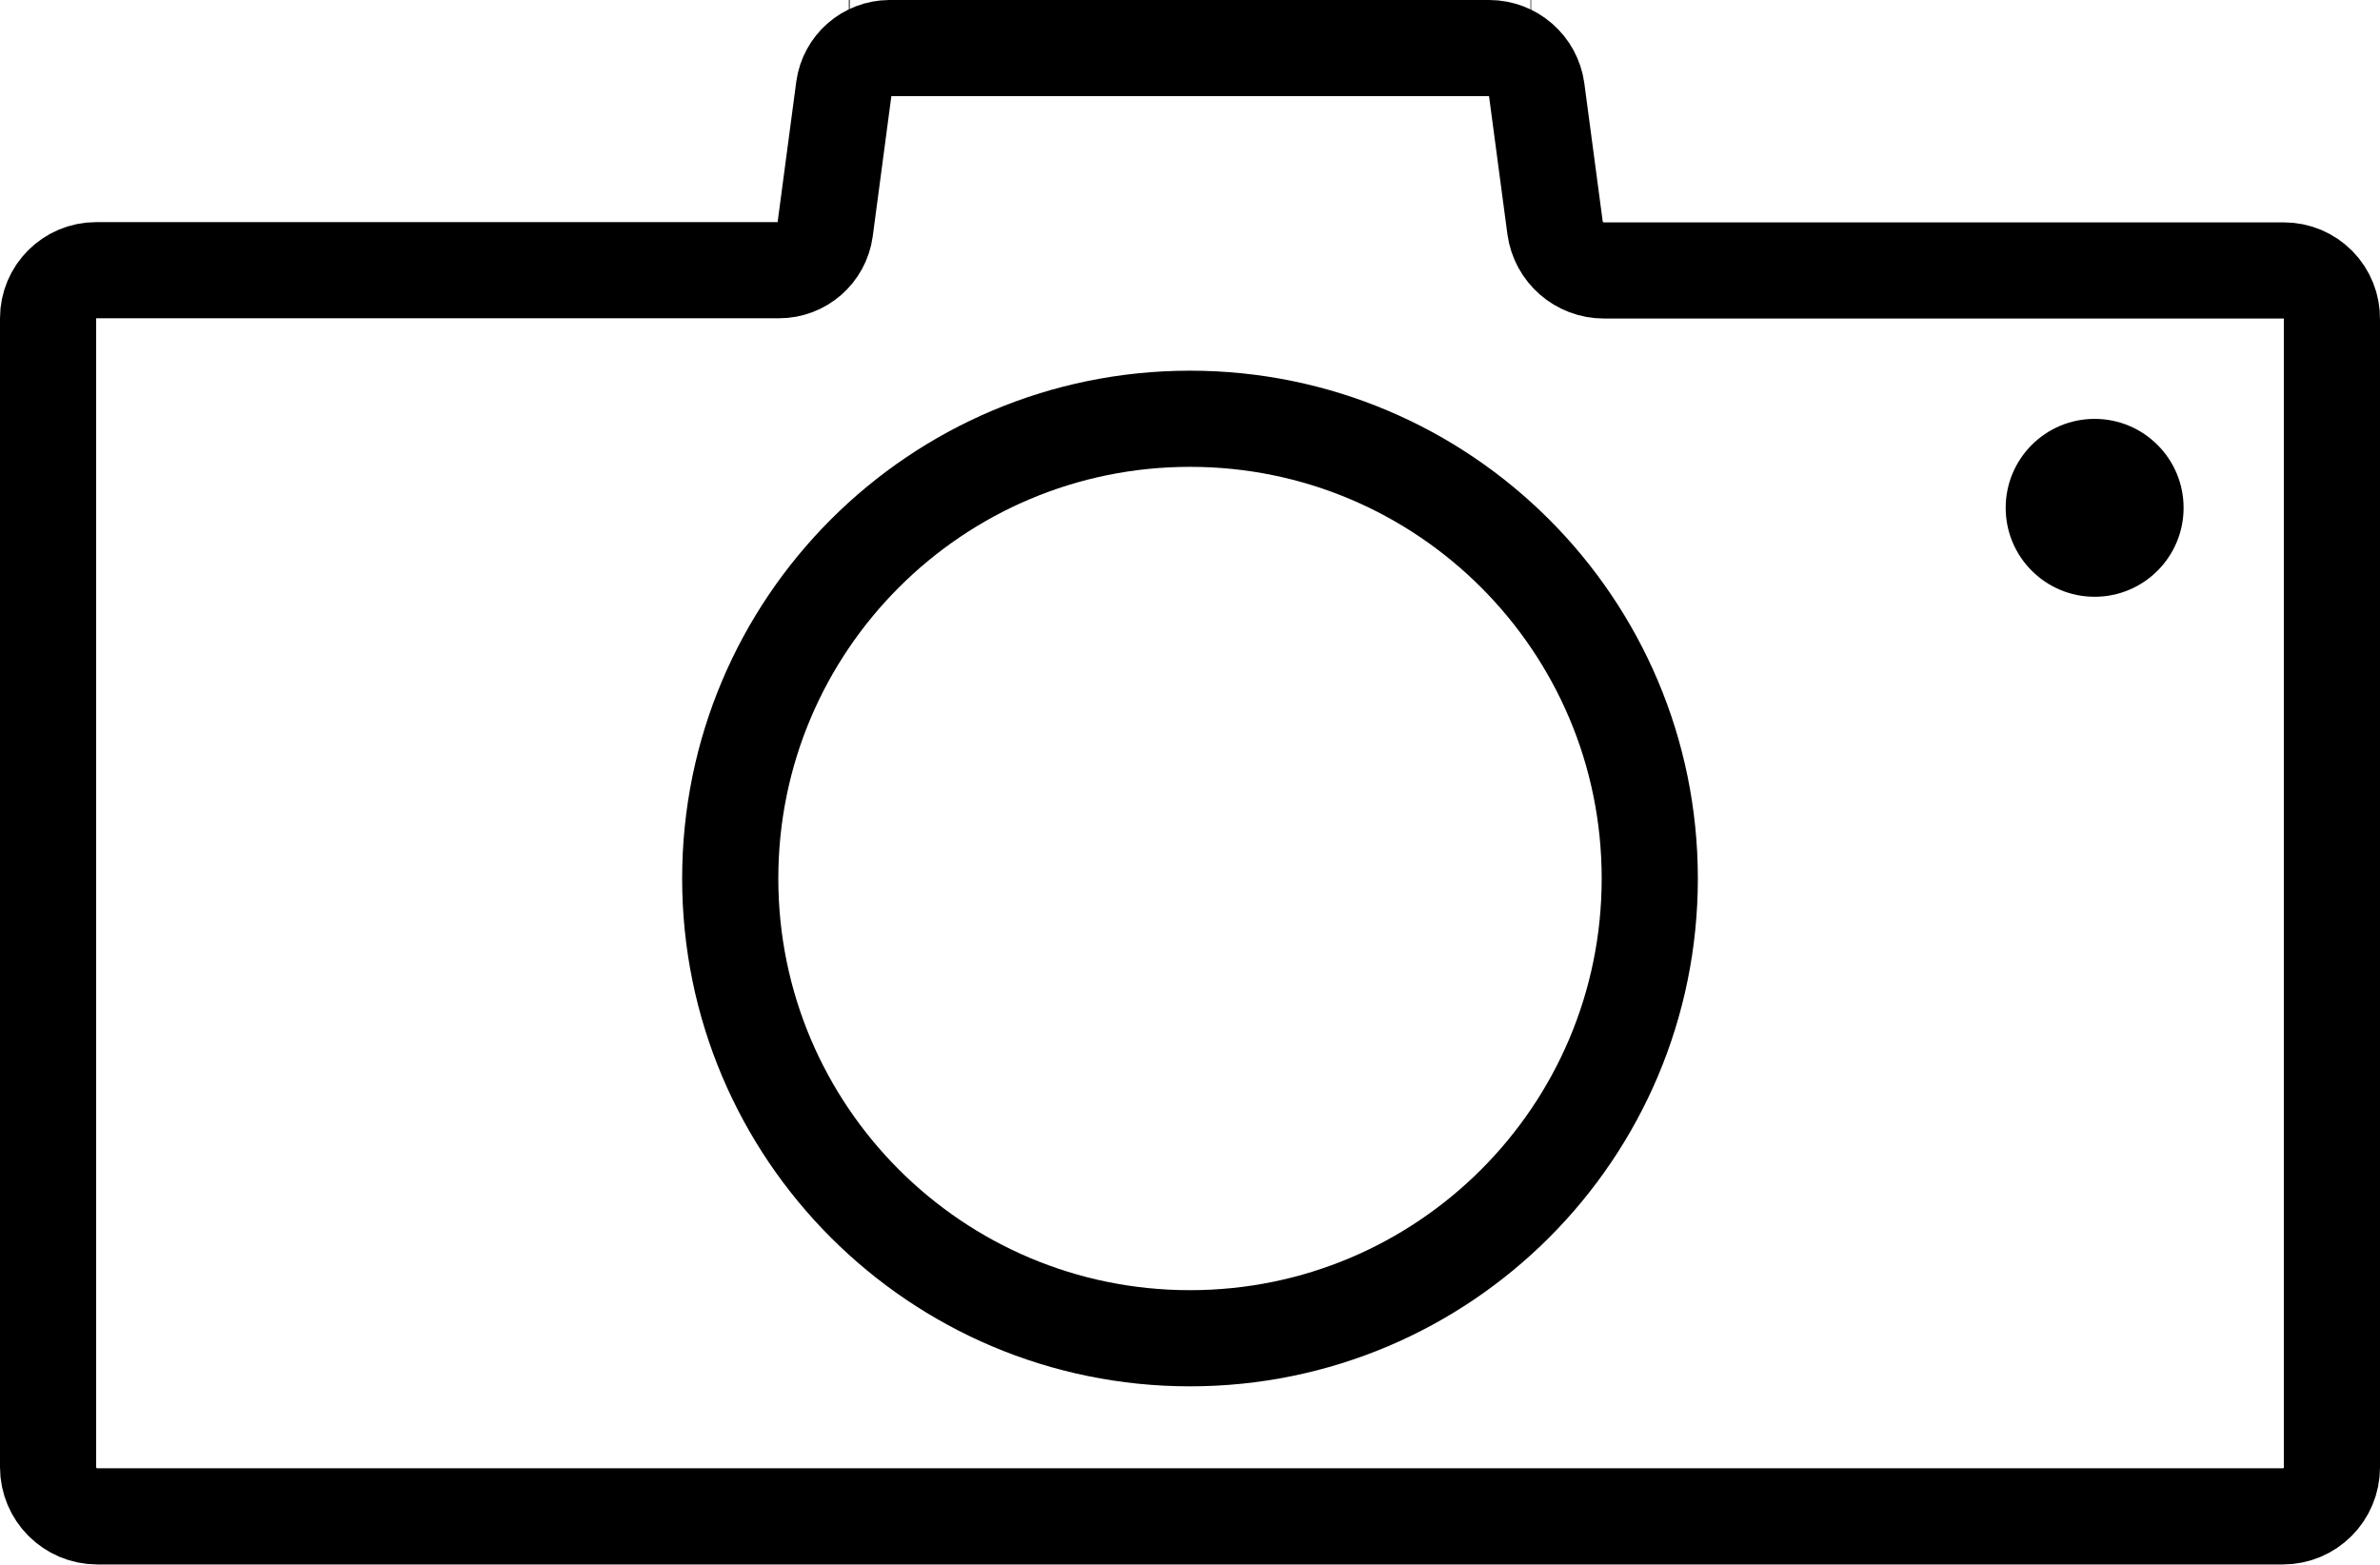
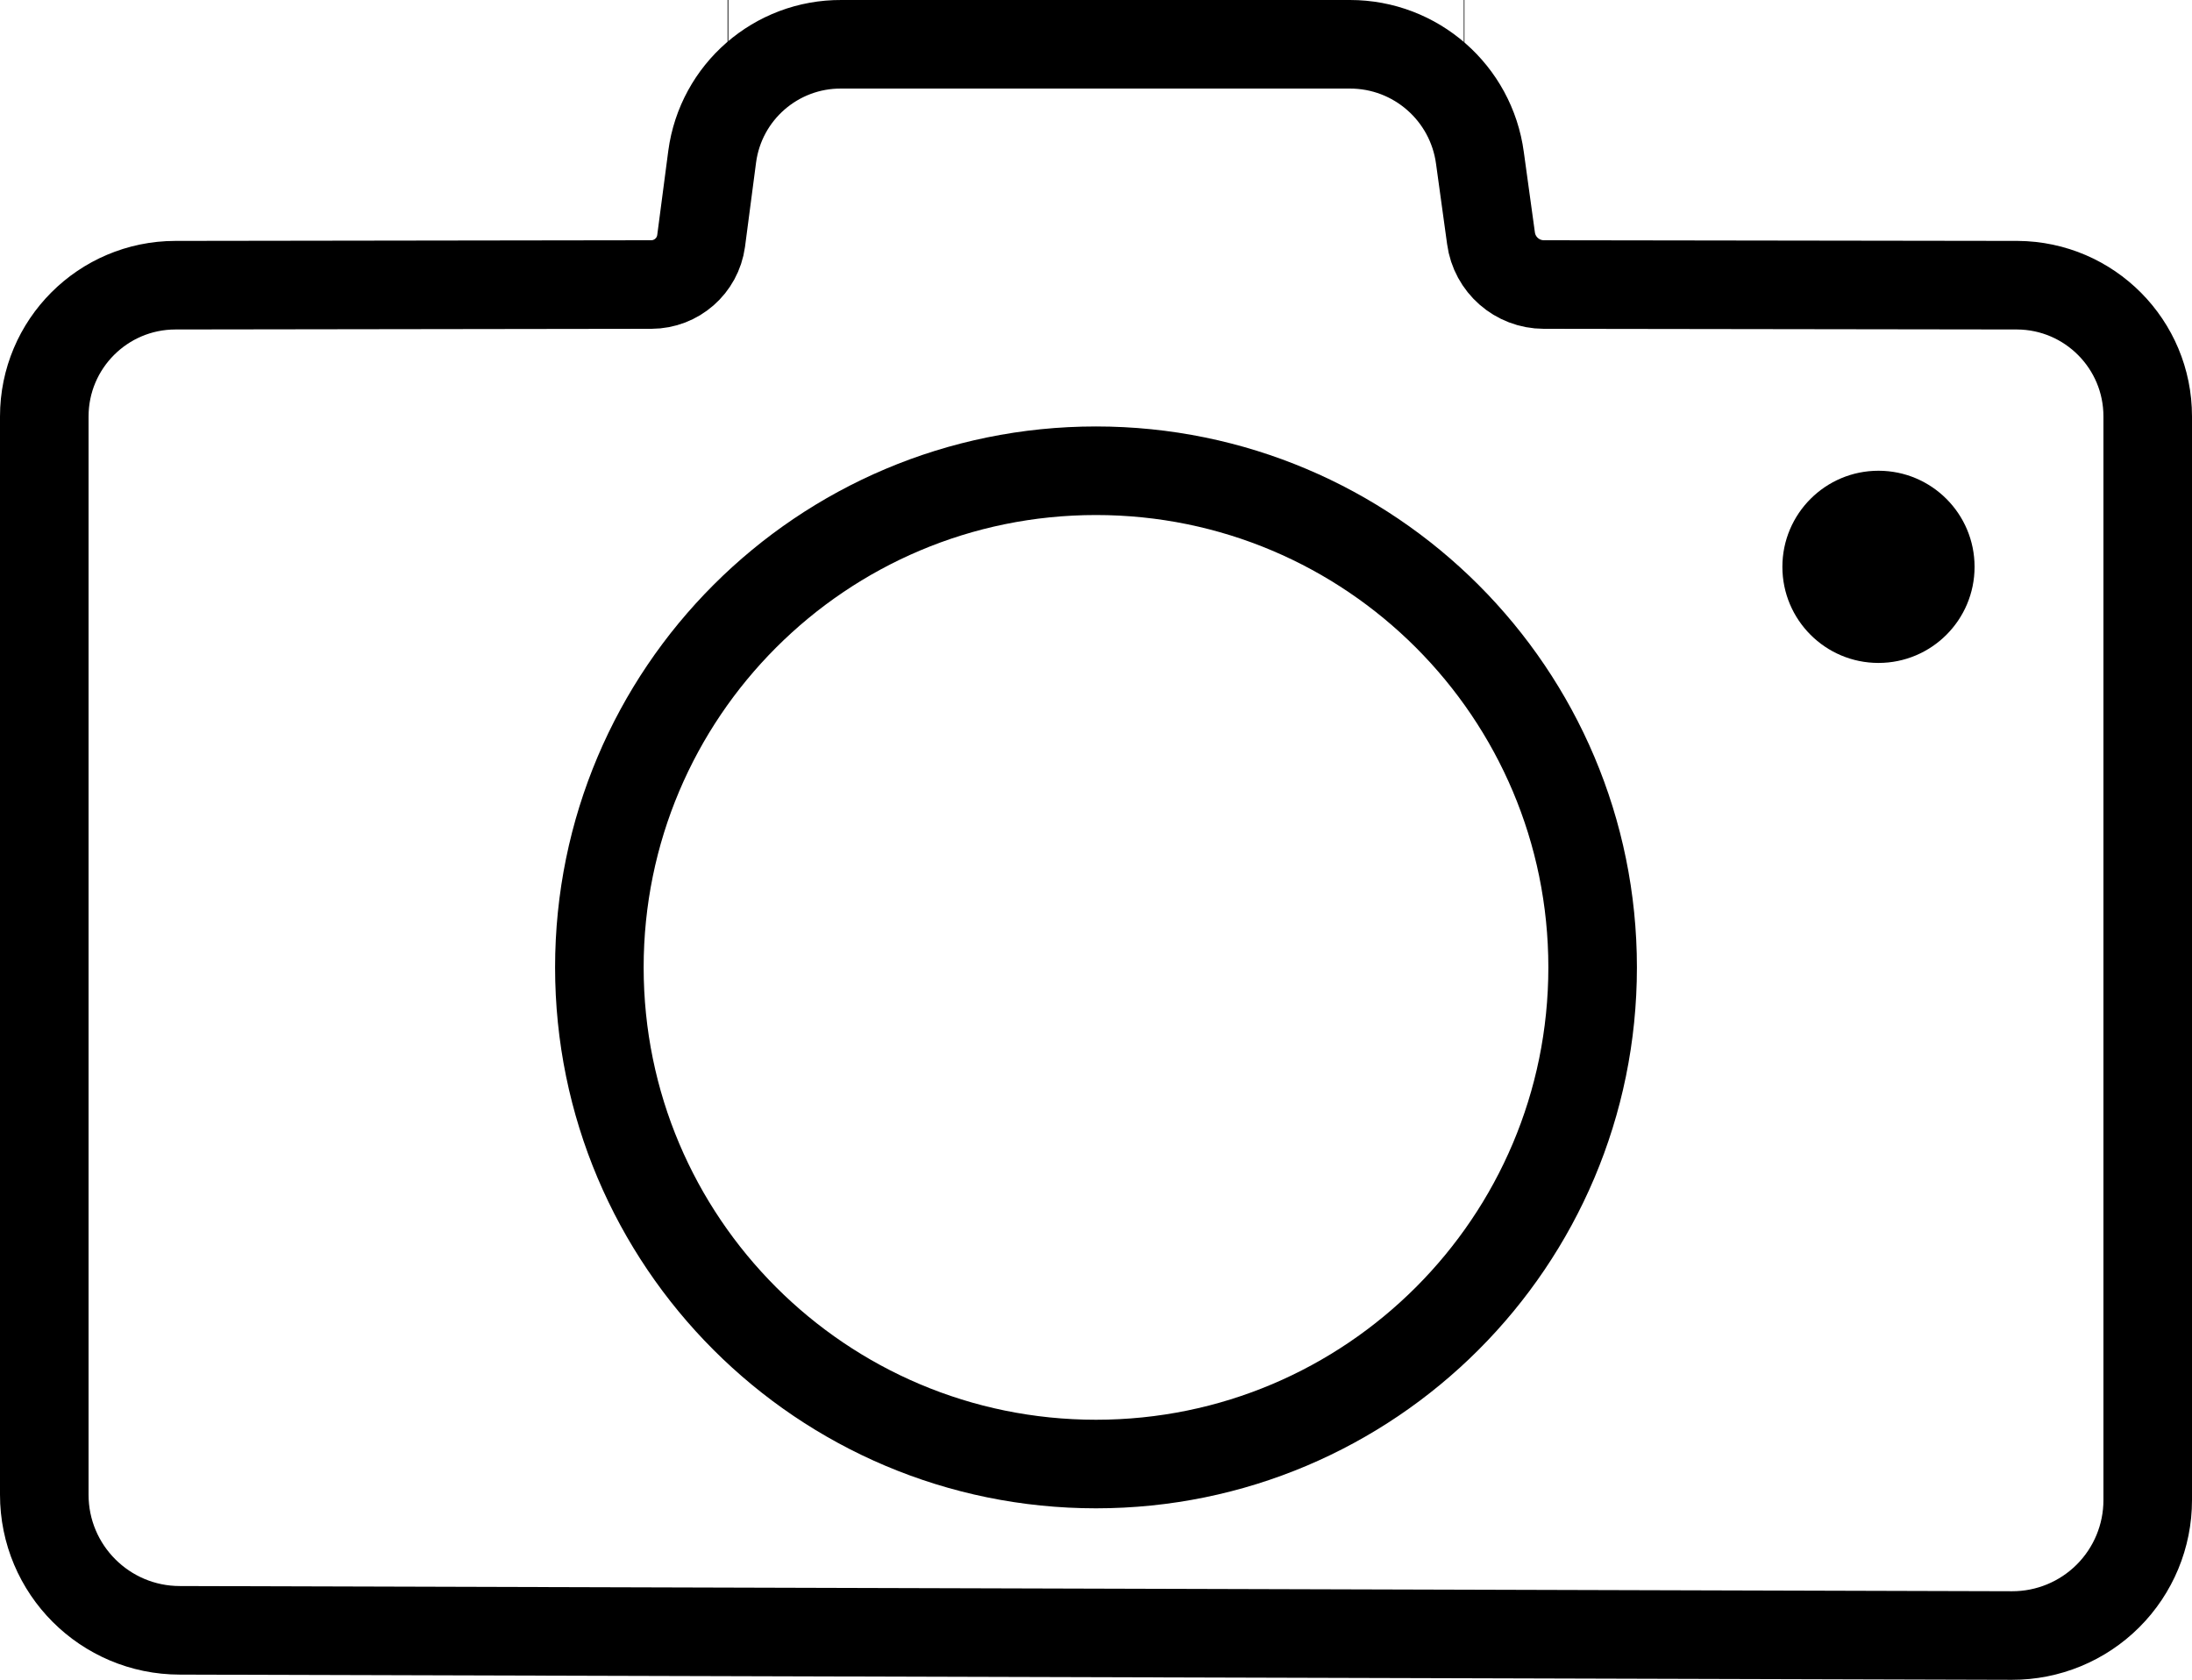
- <svg xmlns="http://www.w3.org/2000/svg" id="Layer_1" data-name="Layer 1" viewBox="0 0 198 130.14">
+ <svg xmlns="http://www.w3.org/2000/svg" id="Layer_1" data-name="Layer 1" viewBox="0 0 198 151.72">
  <defs>
    <style>.cls-1{fill:none;stroke:#000;stroke-miterlimit:10;stroke-width:8px;}</style>
  </defs>
-   <path class="cls-1" d="M195,65v95.51a4.08,4.08,0,0,1-4.08,4.08H9.1a4.1,4.1,0,0,1-4.1-4.1V64.91a4,4,0,0,1,4-4h56.8a3.87,3.87,0,0,0,3.84-3.34l1.57-11.82A3.85,3.85,0,0,1,75,42.43h49.9a4,4,0,0,1,3.94,3.45l1.53,11.5a4.1,4.1,0,0,0,4.07,3.55H191A4,4,0,0,1,195,65Z" transform="translate(-1 -38.43)" />
-   <circle class="cls-1" cx="99" cy="73.09" r="38.25" />
-   <circle cx="174.26" cy="42.25" r="7.4" />
-   <line class="cls-1" x1="127.38" y1="4" x2="127.33" y2="4" />
-   <line class="cls-1" x1="70.69" y1="4" x2="70.62" y2="4" />
+   <path class="cls-1" d="M195,65.46v97.88a12.23,12.23,0,0,1-12.26,12.23l-165.49-.47A12.25,12.25,0,0,1,5,162.84V65.46A11.86,11.86,0,0,1,16.84,53.6l43-.06a4.55,4.55,0,0,0,4.49-3.93l1-7.62A11.7,11.7,0,0,1,77,31.84h45.94a11.84,11.84,0,0,1,11.74,10.27l1,7.25a4.82,4.82,0,0,0,4.77,4.18l42.78.06A11.85,11.85,0,0,1,195,65.46Z" transform="translate(-1 -27.84)" />
+   <circle class="cls-1" cx="99" cy="87.38" r="44.86" />
+   <circle cx="169.68" cy="51.2" r="8.68" />
+   <line class="cls-1" x1="132.28" y1="4" x2="132.22" y2="4" />
+   <line class="cls-1" x1="65.79" y1="4" x2="65.72" y2="4" />
</svg>
